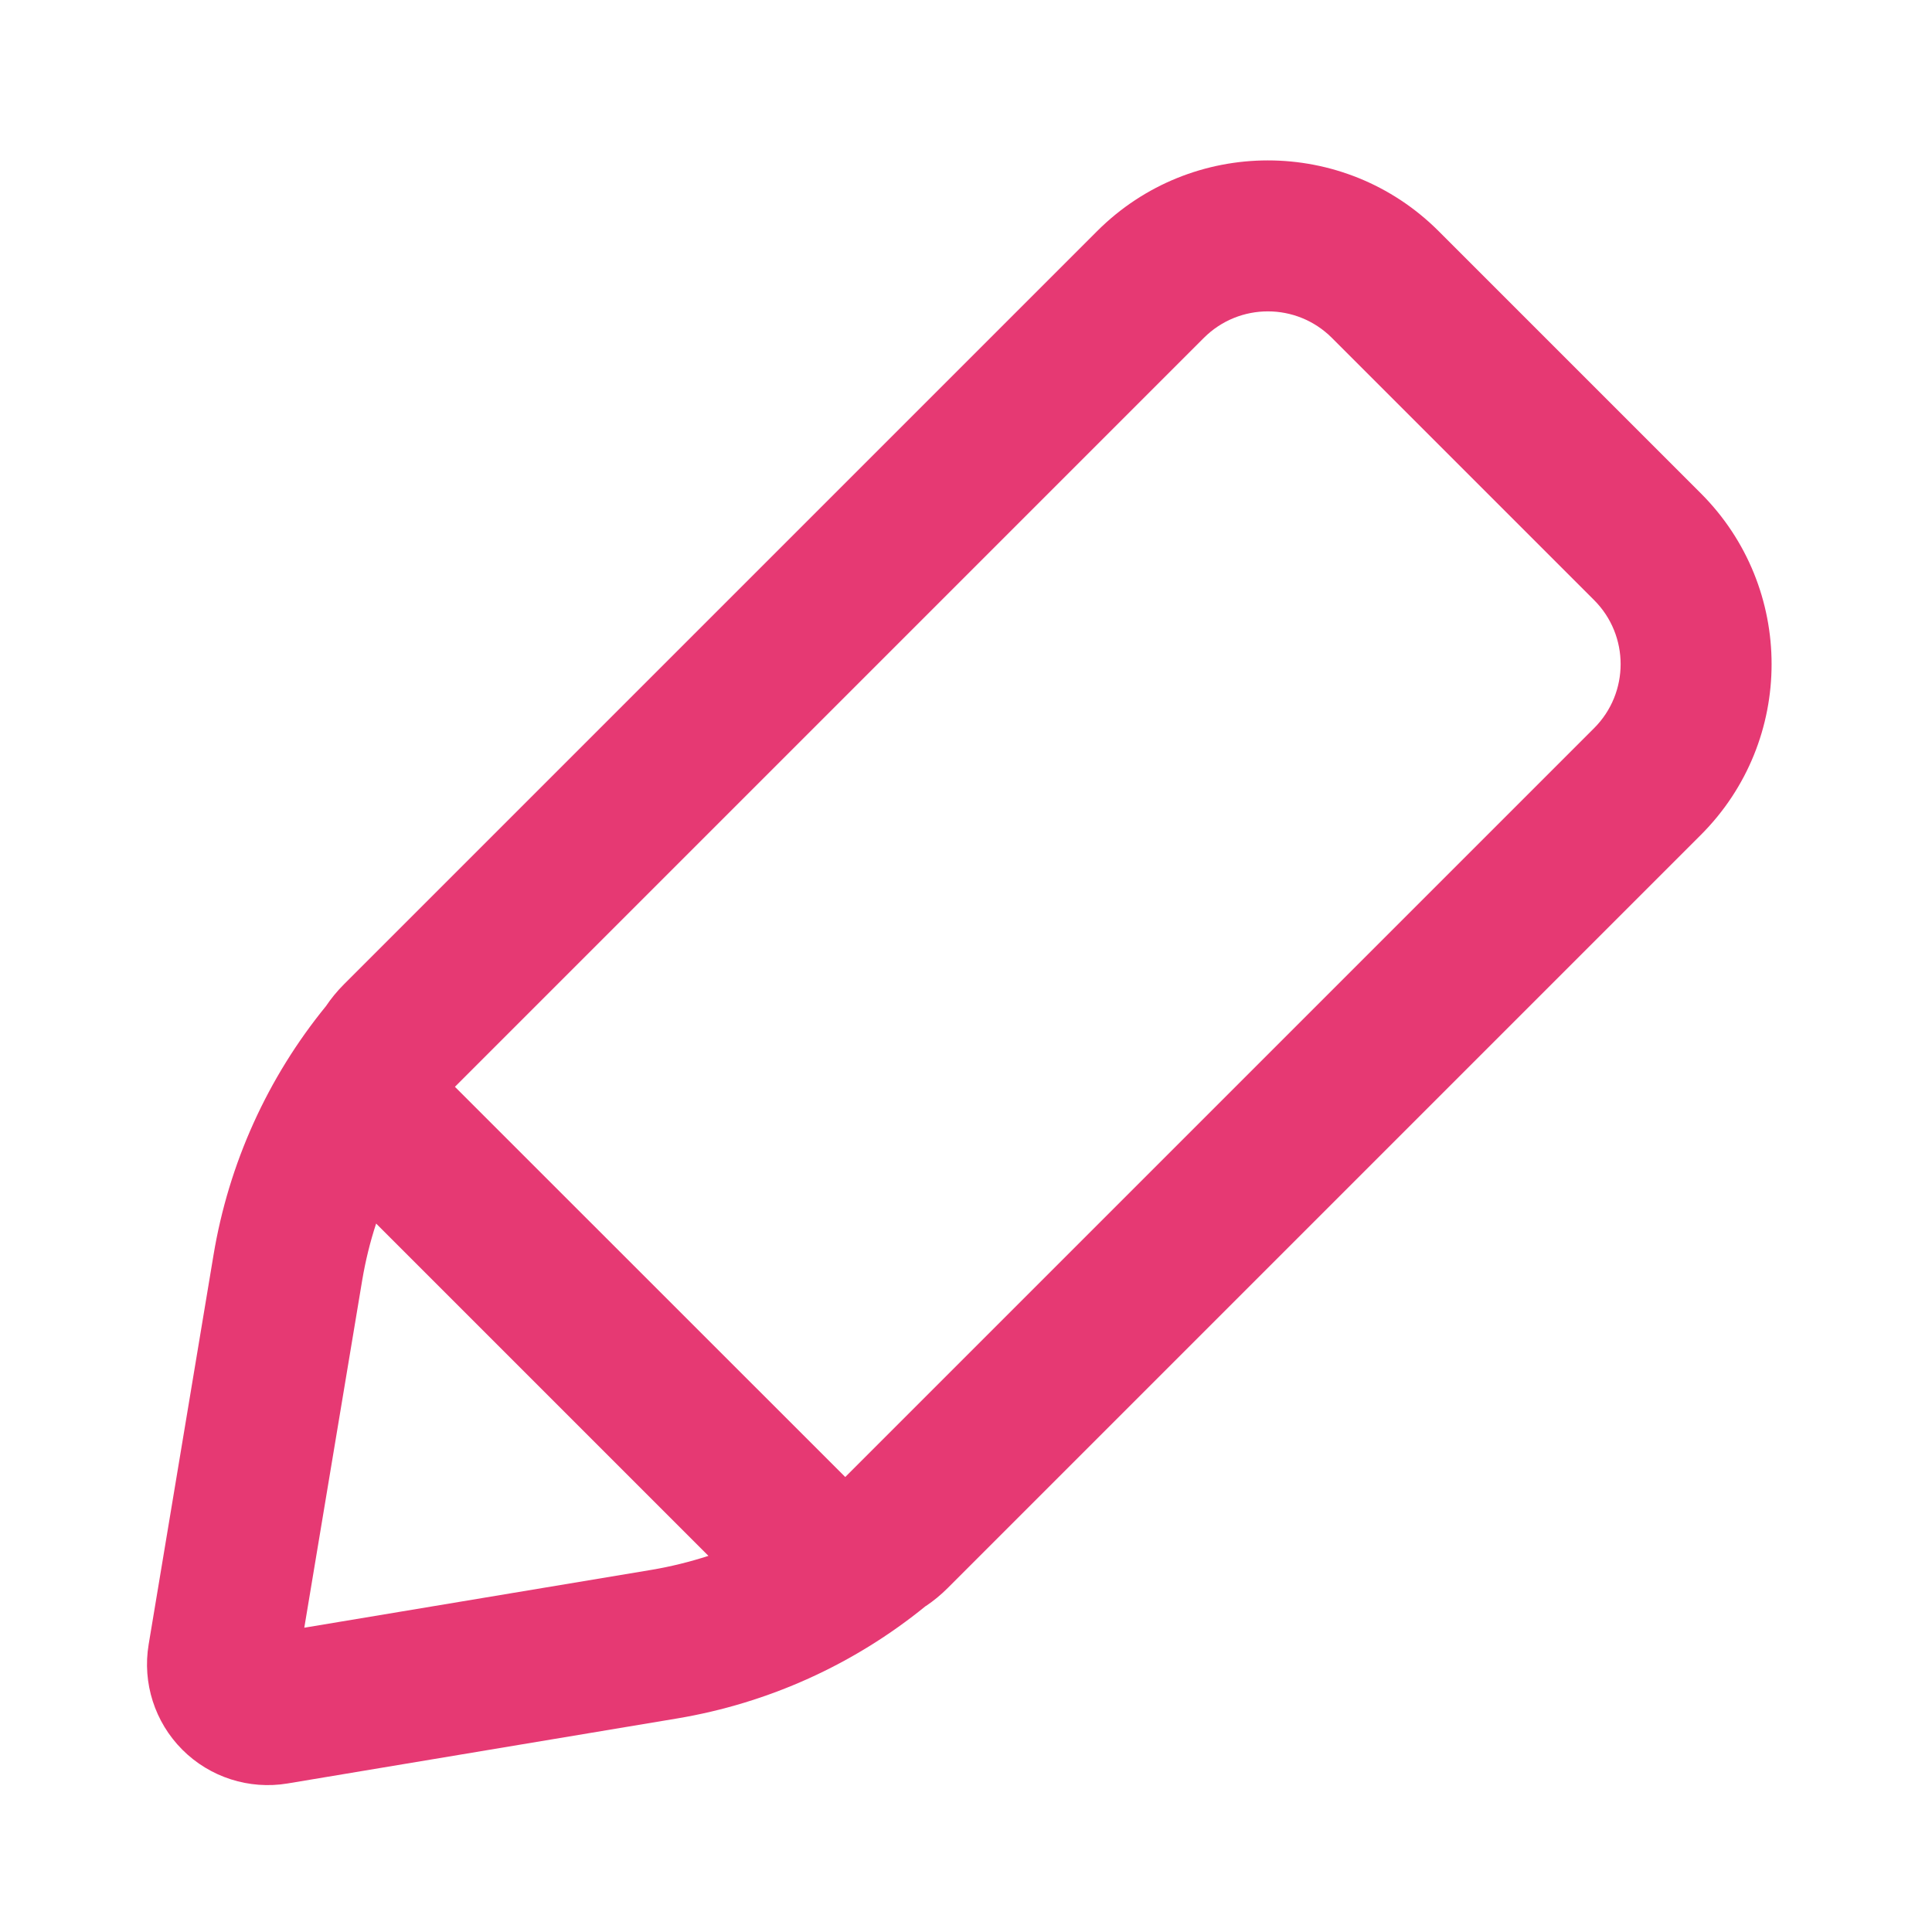
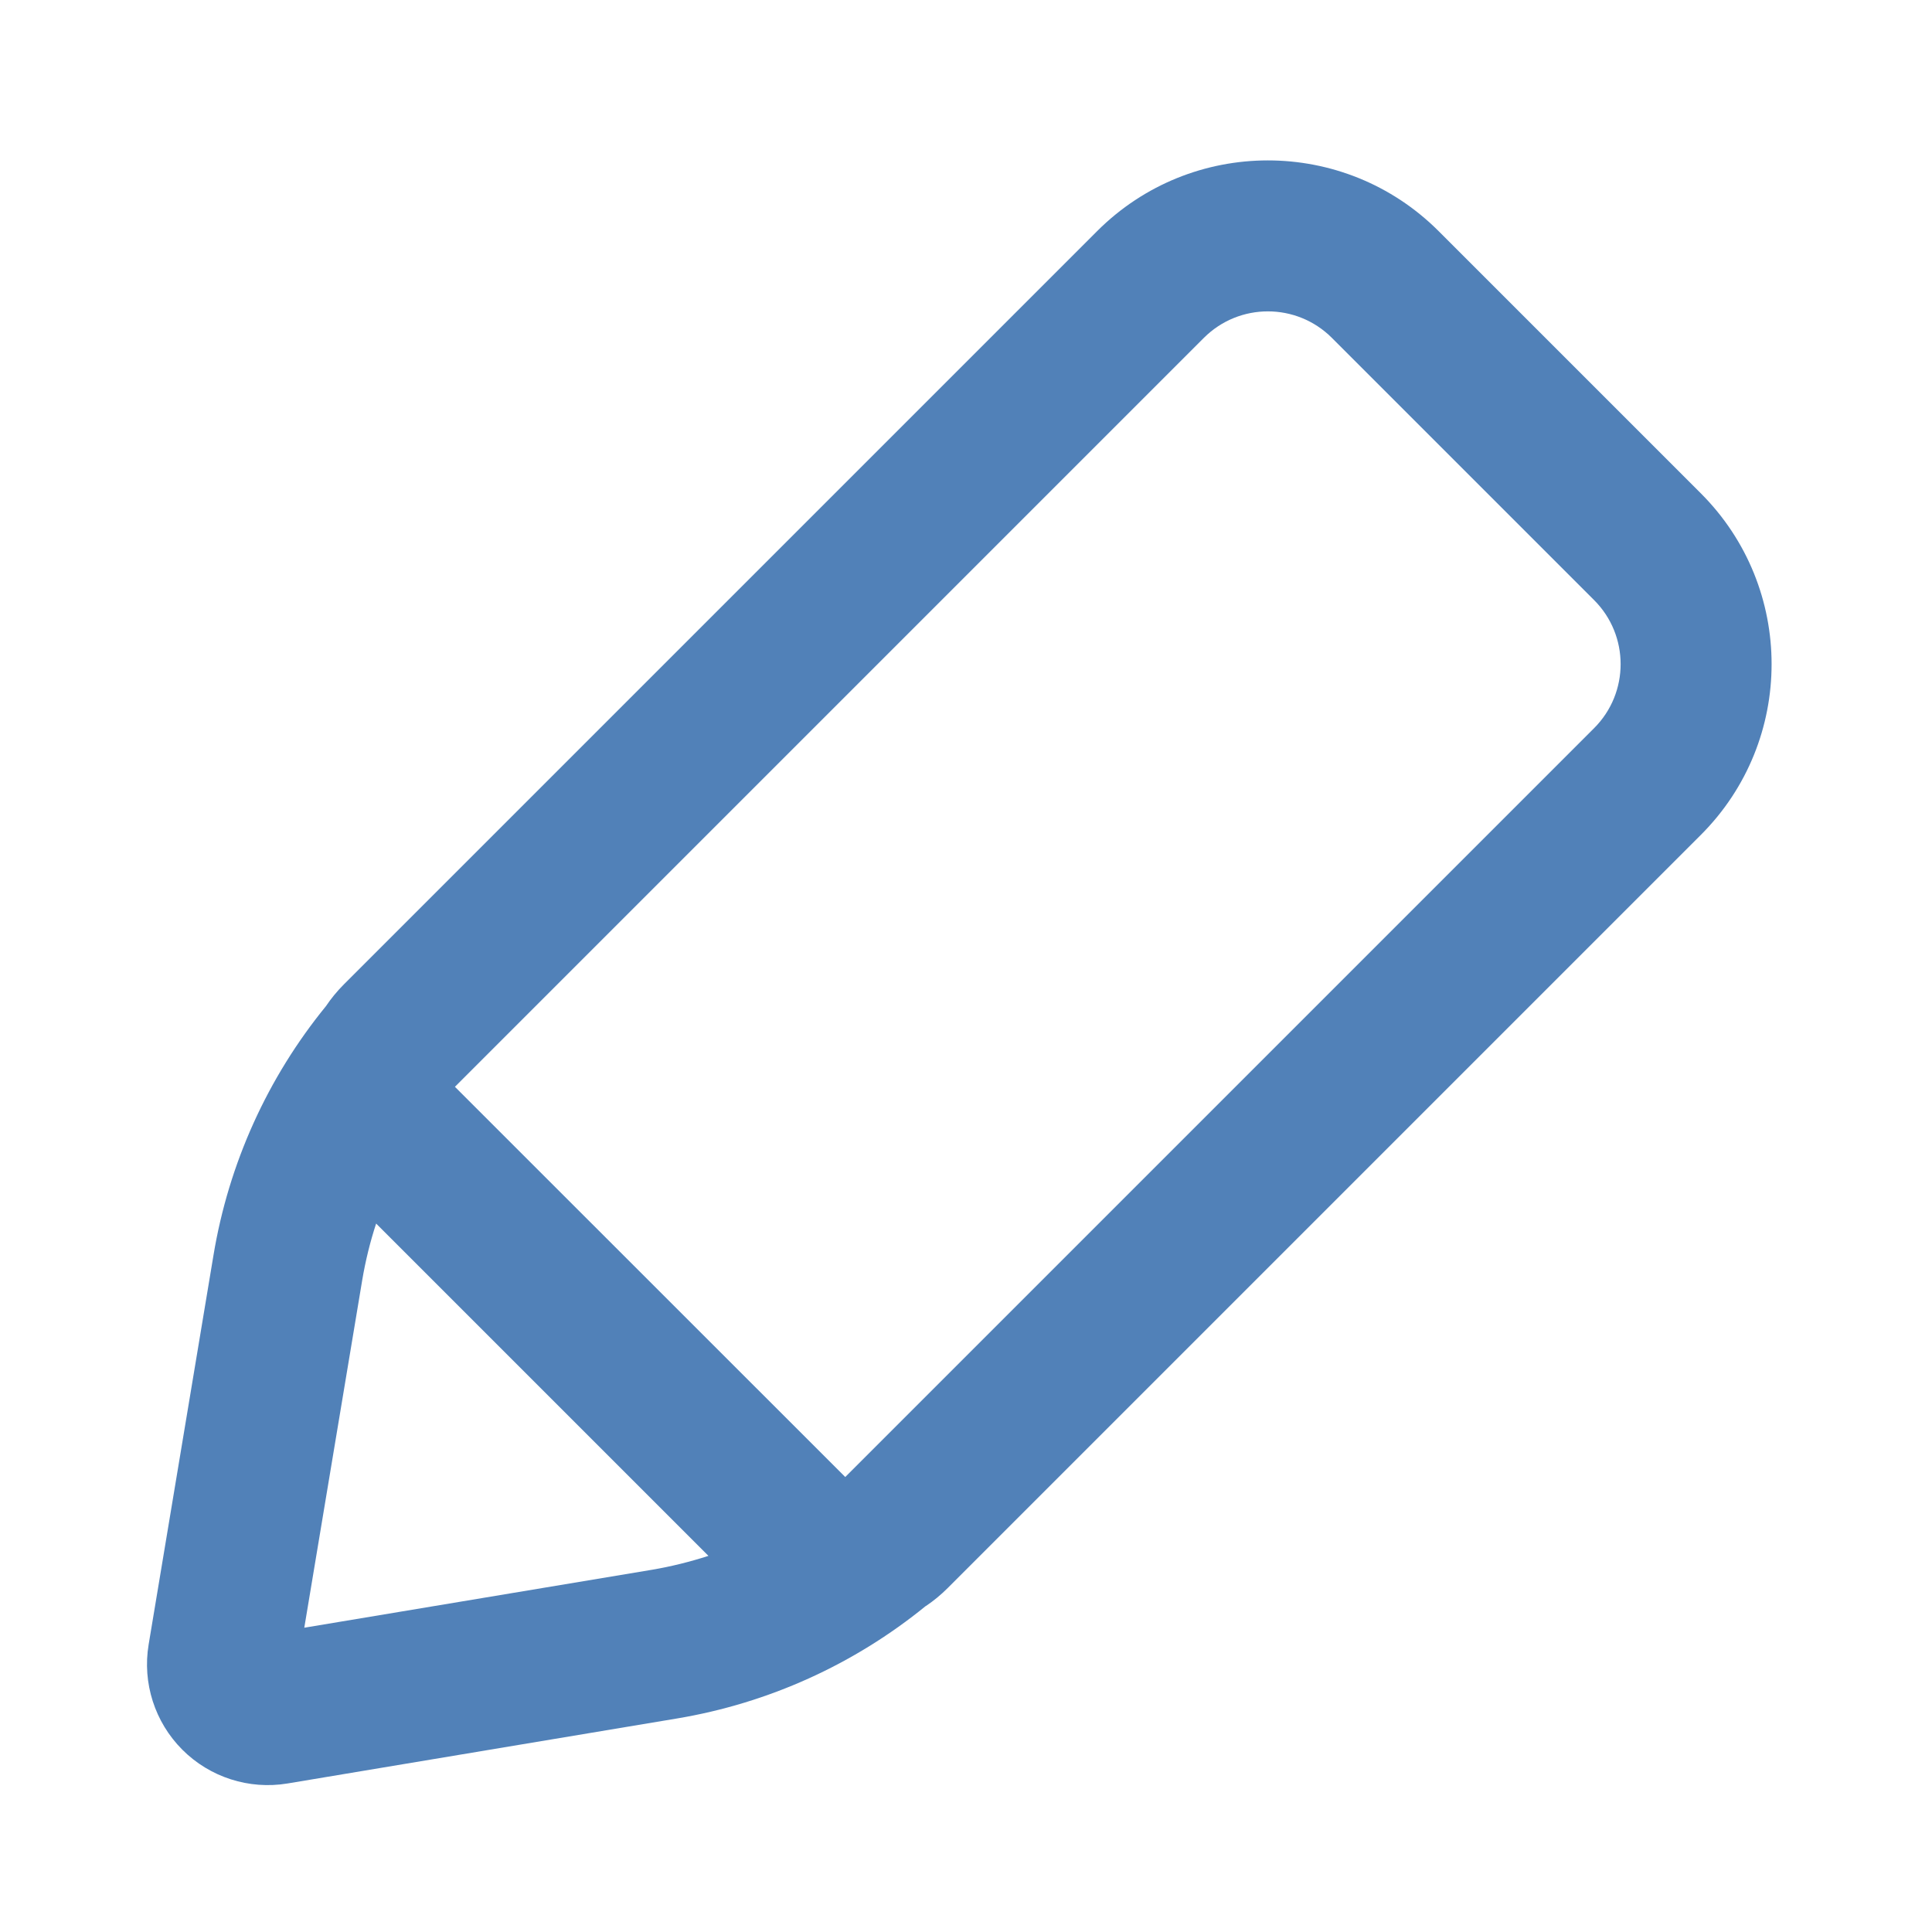
<svg xmlns="http://www.w3.org/2000/svg" width="16" height="16">
-   <path d="M7.667 13.3a4.413 4.413 0 0 1-2.062.932l-3.224.538a1 1 0 0 1-1.15-1.151l.537-3.224c.126-.76.448-1.47.931-2.062.043-.064.093-.125.15-.182l6.237-6.237a2 2 0 0 1 2.828 0l2.172 2.172a2 2 0 0 1 0 2.828l-6.237 6.237a1.206 1.206 0 0 1-.182.15zM3.767 9L7 12.232l6.202-6.202a.75.75 0 0 0 0-1.06L11.03 2.798a.75.75 0 0 0-1.06 0L3.768 9zM3 10.6l-.48 2.88L5.4 13c.159-.027.315-.066.467-.115l-2.752-2.752c-.05.152-.088.308-.115.467z" fill="#e63973" fill-rule="nonzero" />
+   <path d="M7.667 13.3a4.413 4.413 0 0 1-2.062.932l-3.224.538a1 1 0 0 1-1.15-1.151l.537-3.224c.126-.76.448-1.47.931-2.062.043-.064.093-.125.15-.182l6.237-6.237a2 2 0 0 1 2.828 0l2.172 2.172a2 2 0 0 1 0 2.828l-6.237 6.237a1.206 1.206 0 0 1-.182.15zM3.767 9L7 12.232l6.202-6.202a.75.75 0 0 0 0-1.06L11.03 2.798a.75.75 0 0 0-1.06 0L3.768 9zM3 10.6l-.48 2.88L5.4 13c.159-.027.315-.066.467-.115l-2.752-2.752c-.05.152-.088.308-.115.467z" fill="#5181b8" fill-rule="nonzero" />
</svg>
